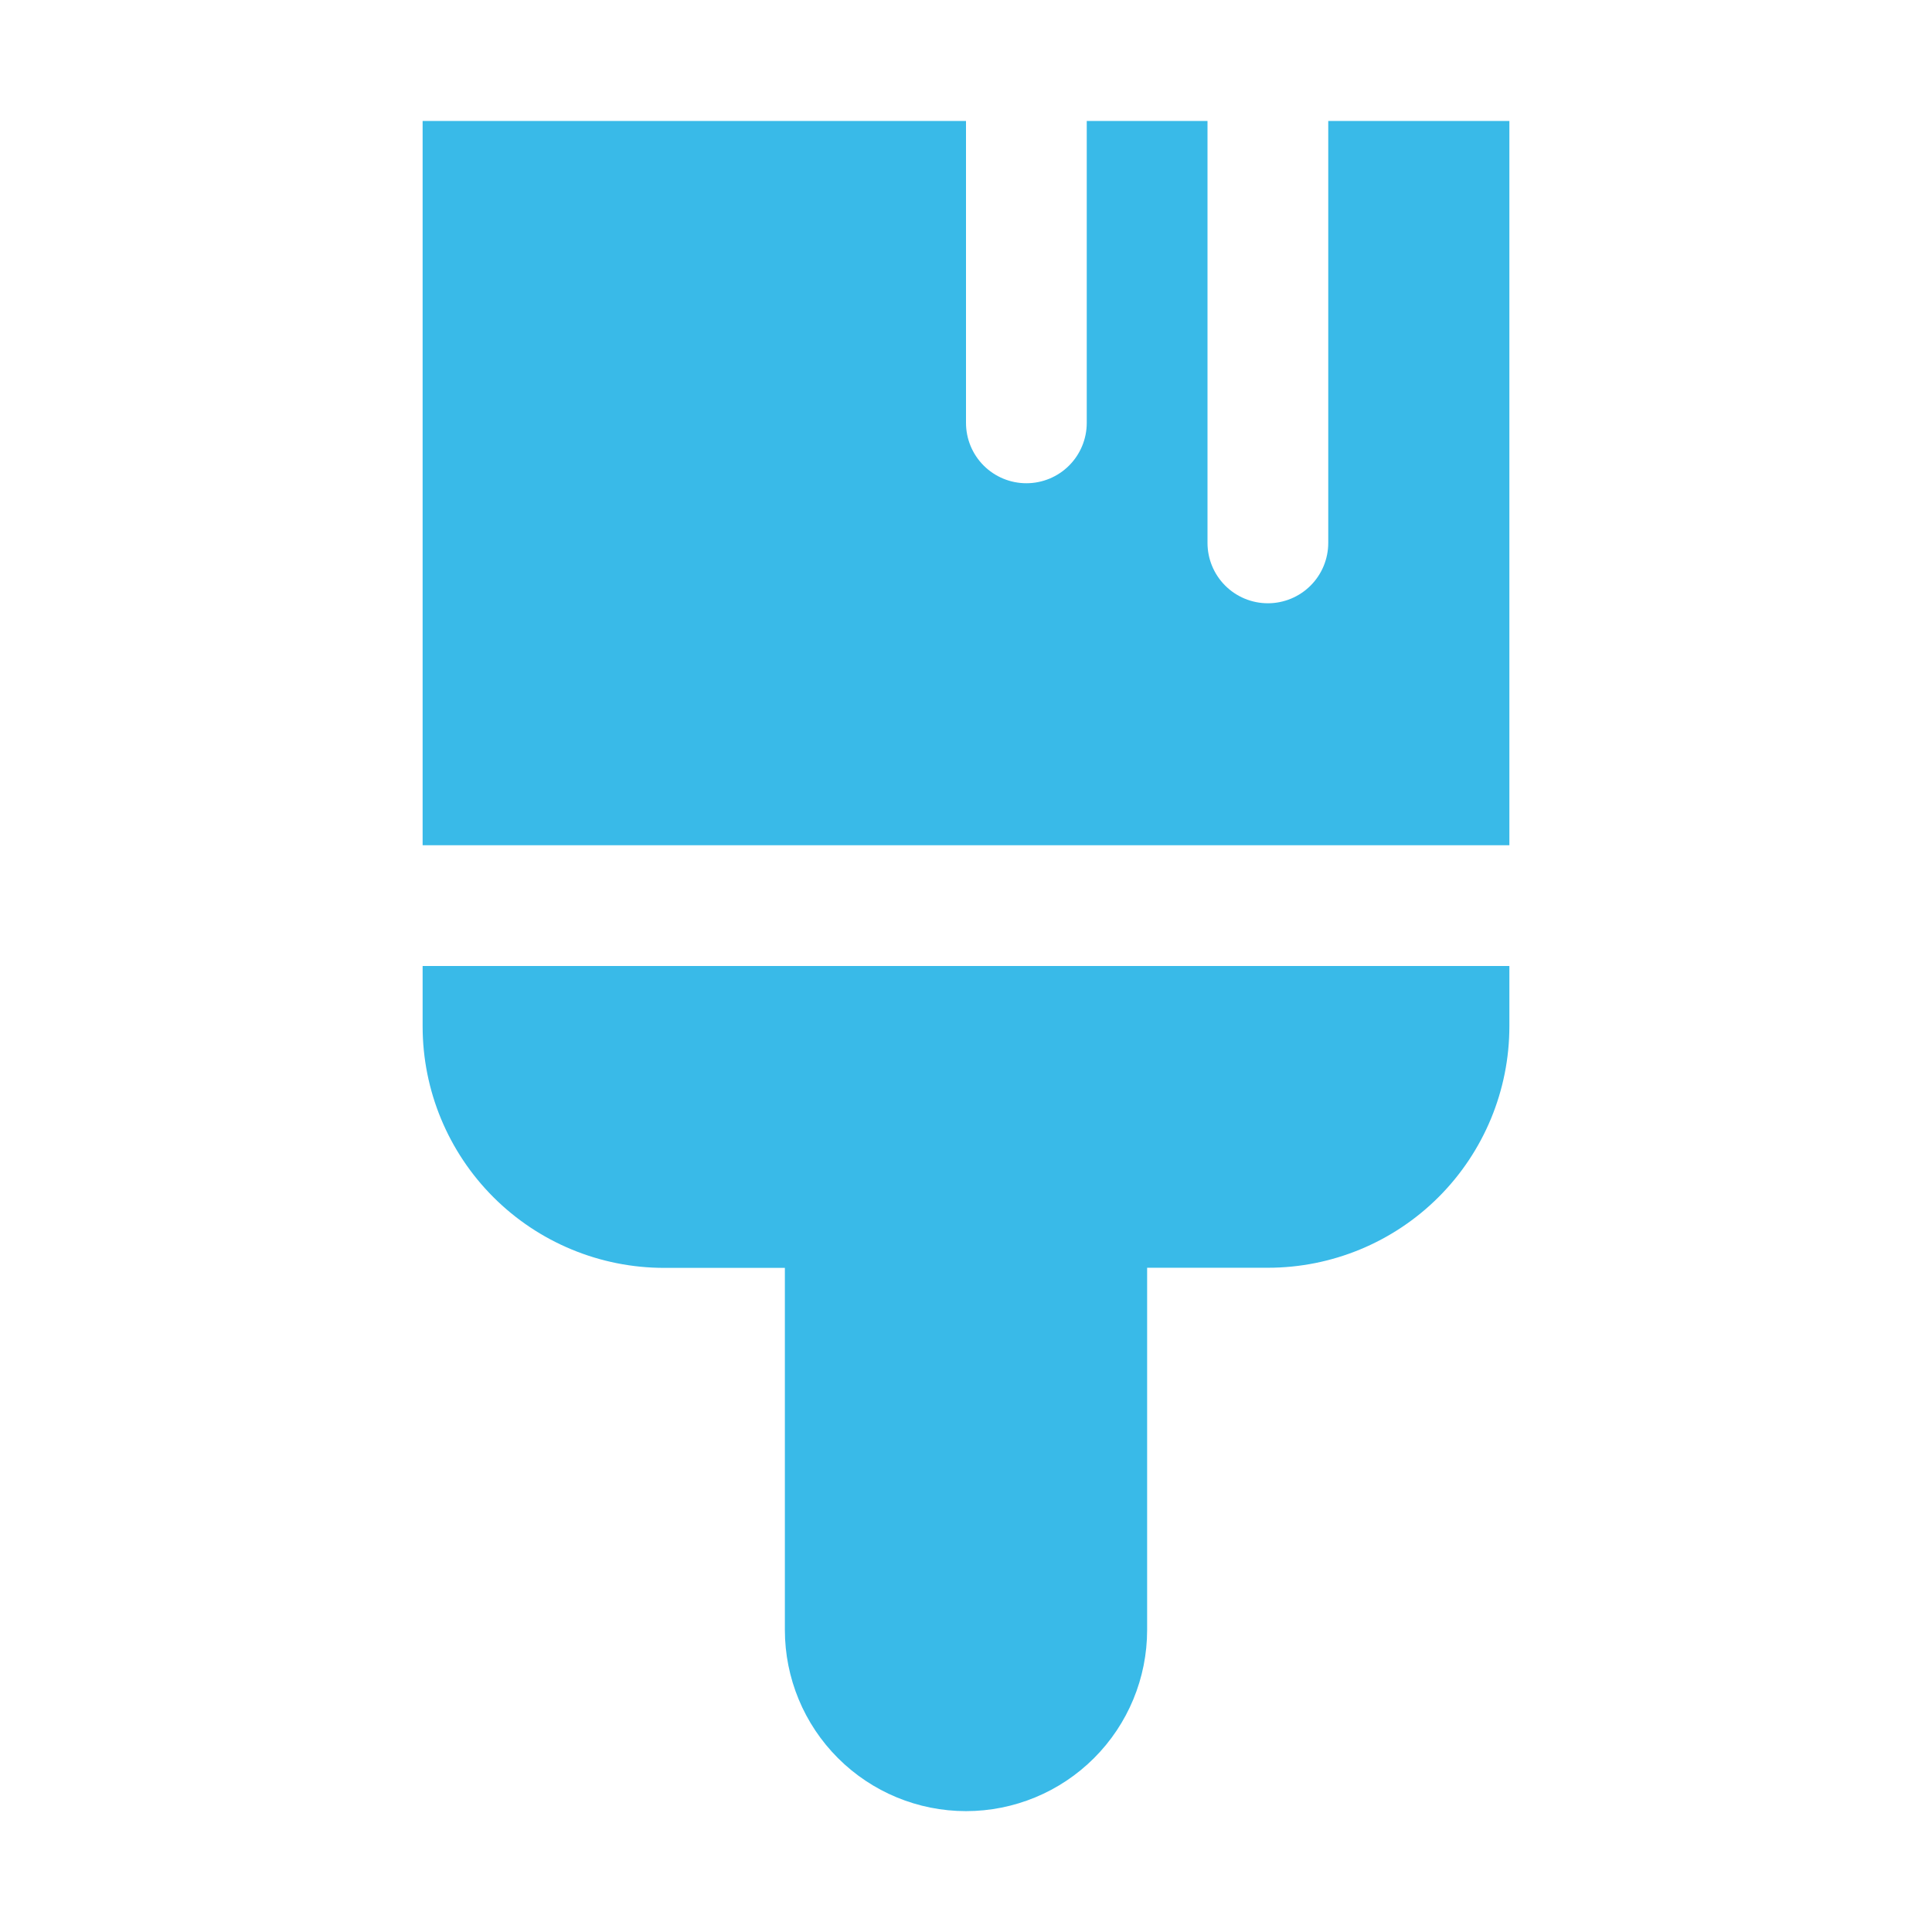
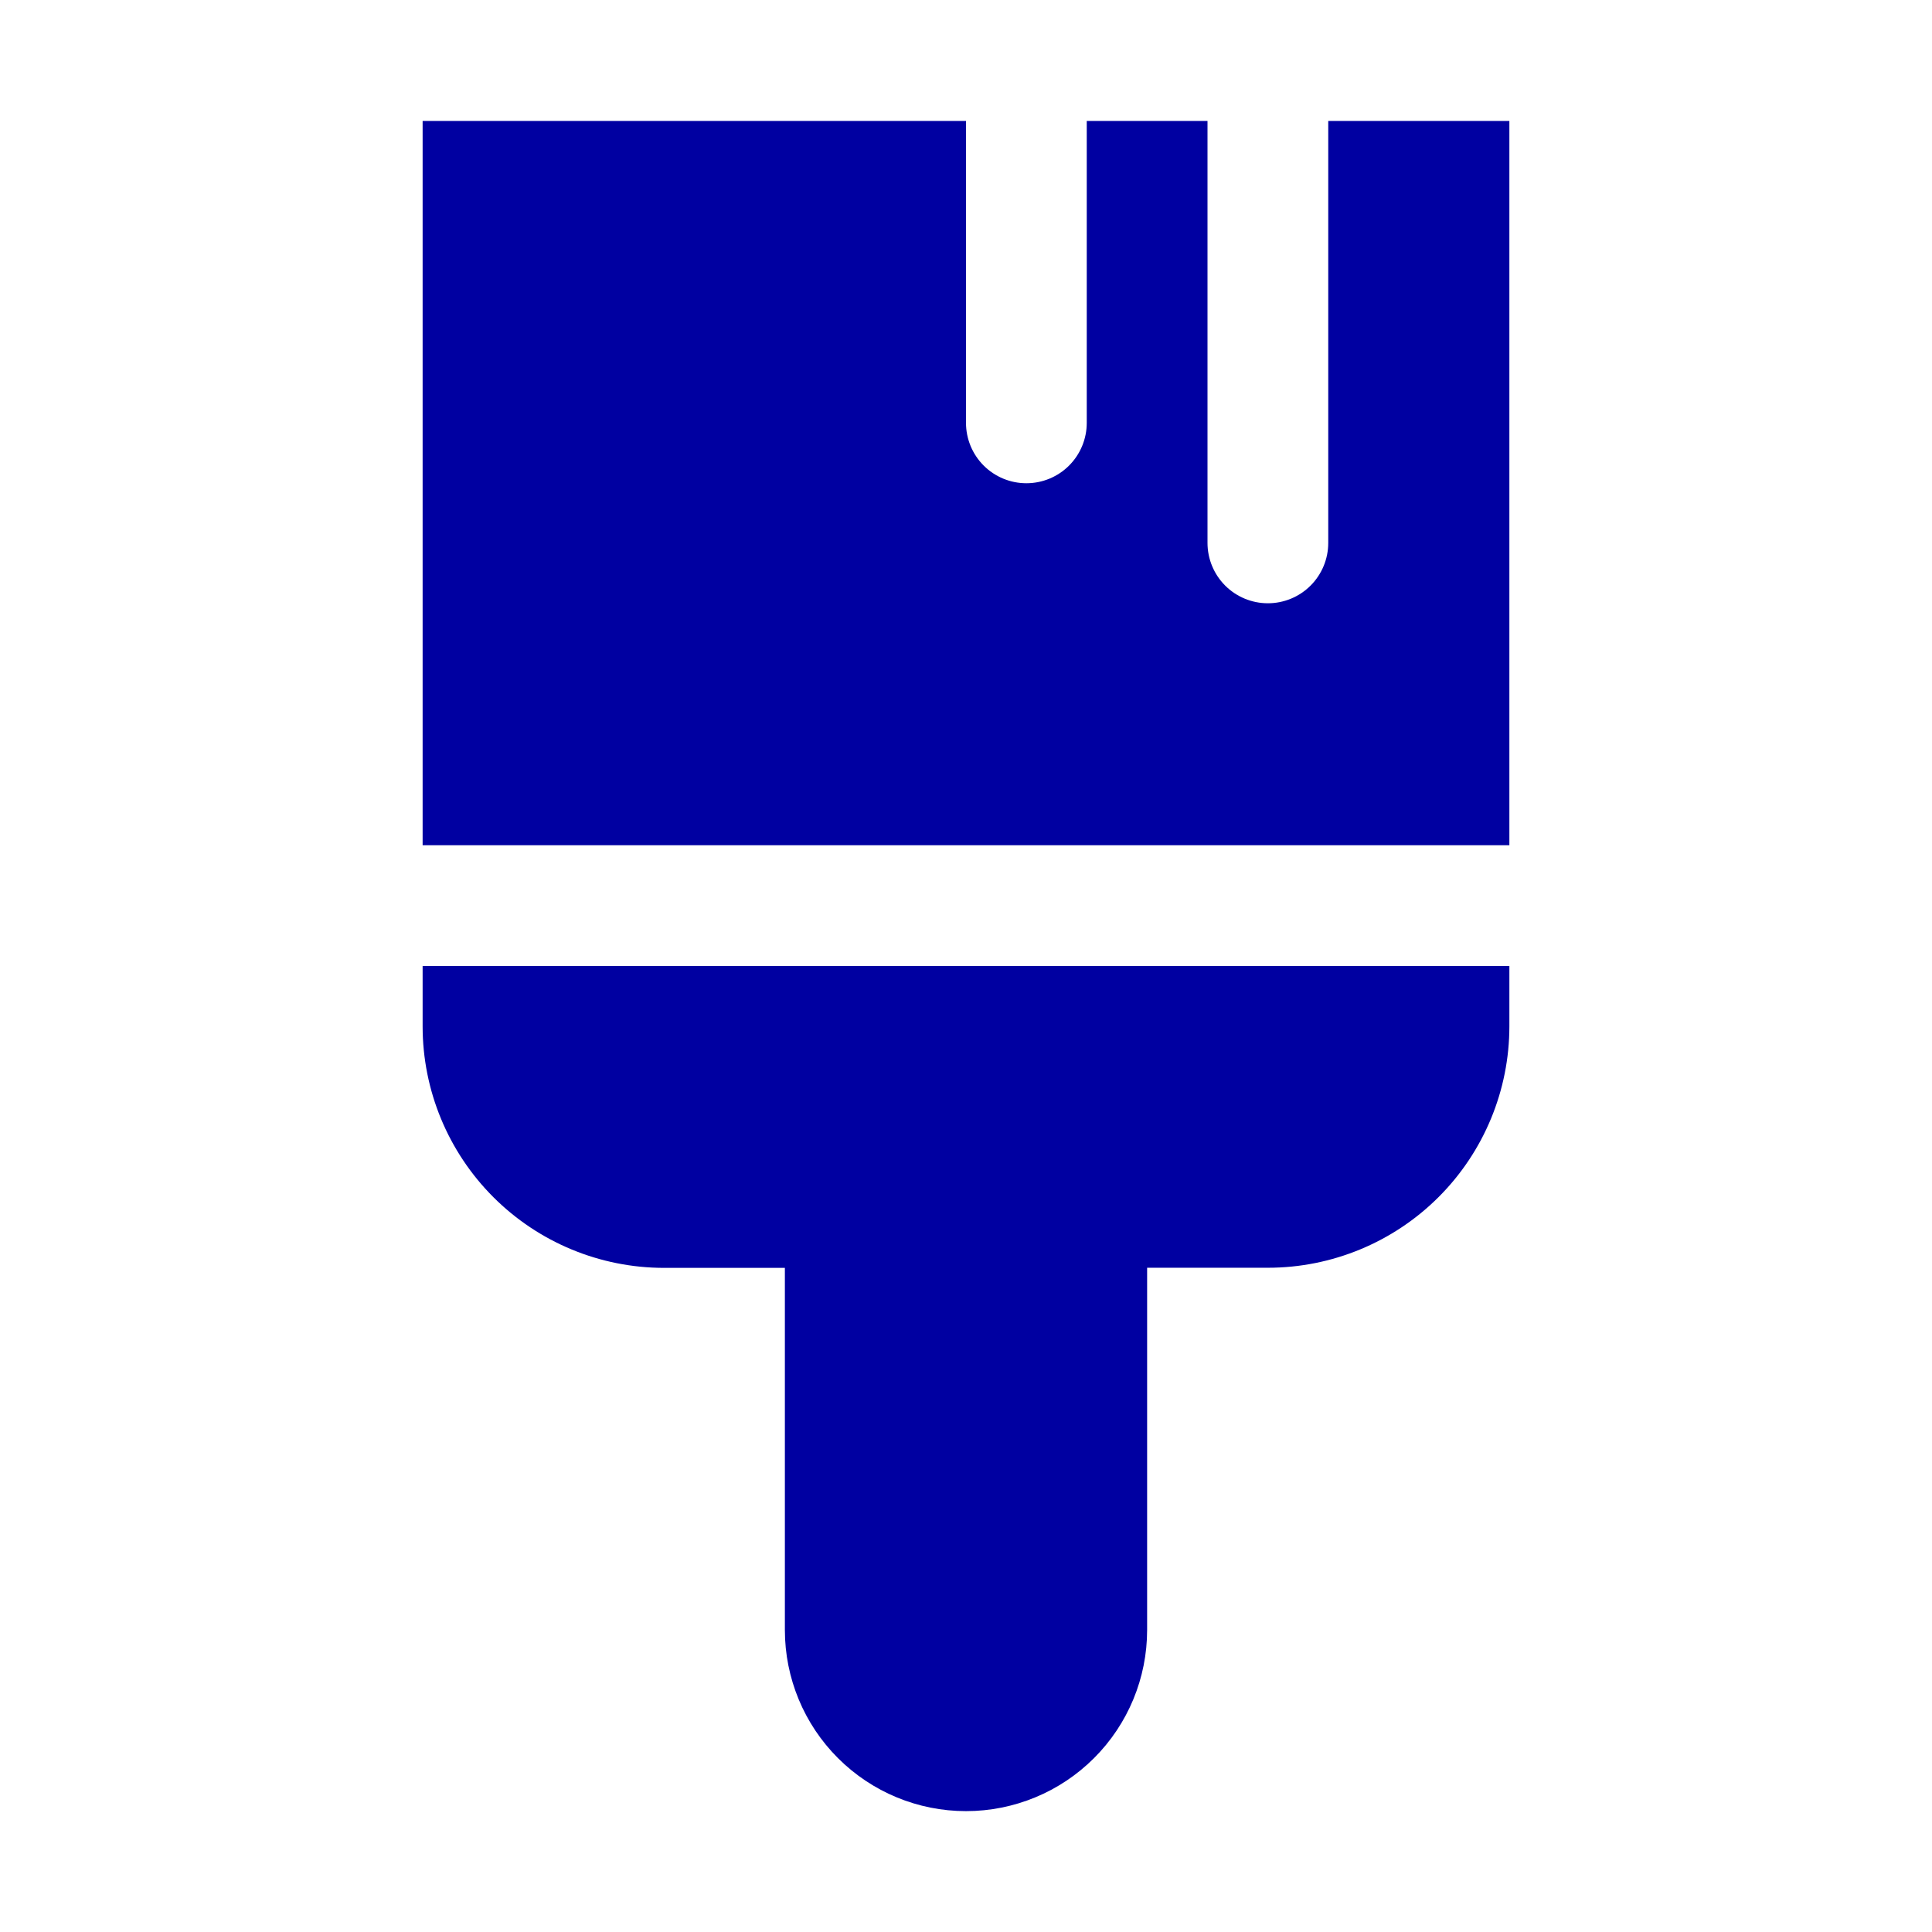
<svg xmlns="http://www.w3.org/2000/svg" width="80" height="80" viewBox="0 0 80 80" fill="none">
-   <path d="M40 5.01V17.51C40 18.173 40.263 18.809 40.732 19.278C41.201 19.747 41.837 20.01 42.5 20.01C43.163 20.01 43.799 19.747 44.268 19.278C44.737 18.809 45 18.173 45 17.51V5.01H50V22.48C50 23.143 50.263 23.779 50.732 24.248C51.201 24.717 51.837 24.98 52.5 24.98C53.163 24.98 53.799 24.717 54.268 24.248C54.737 23.779 55 23.143 55 22.48V5.01H62.5V35H17.5V5.01H40Z" fill="#39BAE8" />
-   <path d="M17.5 40V42.5C17.5 45.152 18.554 47.696 20.429 49.571C22.304 51.446 24.848 52.5 27.5 52.5H32.5V67.495C32.5 69.484 33.29 71.392 34.697 72.798C36.103 74.205 38.011 74.995 40 74.995C41.989 74.995 43.897 74.205 45.303 72.798C46.71 71.392 47.5 69.484 47.5 67.495V52.495H52.5C55.152 52.495 57.696 51.441 59.571 49.566C61.446 47.691 62.5 45.147 62.5 42.495V40H17.5Z" fill="#39BAE8" />
+   <path d="M40 5.01V17.51C40 18.173 40.263 18.809 40.732 19.278C41.201 19.747 41.837 20.01 42.5 20.01C43.163 20.01 43.799 19.747 44.268 19.278C44.737 18.809 45 18.173 45 17.51V5.01H50V22.48C50 23.143 50.263 23.779 50.732 24.248C51.201 24.717 51.837 24.98 52.5 24.98C53.163 24.98 53.799 24.717 54.268 24.248C54.737 23.779 55 23.143 55 22.48V5.01H62.5V35H17.5V5.01H40Z" fill="#0000A1" />
+   <path d="M17.5 40V42.5C17.5 45.152 18.554 47.696 20.429 49.571C22.304 51.446 24.848 52.5 27.5 52.5H32.5V67.495C32.5 69.484 33.29 71.392 34.697 72.798C36.103 74.205 38.011 74.995 40 74.995C41.989 74.995 43.897 74.205 45.303 72.798C46.71 71.392 47.5 69.484 47.5 67.495V52.495H52.5C55.152 52.495 57.696 51.441 59.571 49.566C61.446 47.691 62.5 45.147 62.5 42.495V40H17.5Z" fill="#0000A1" />
</svg>
